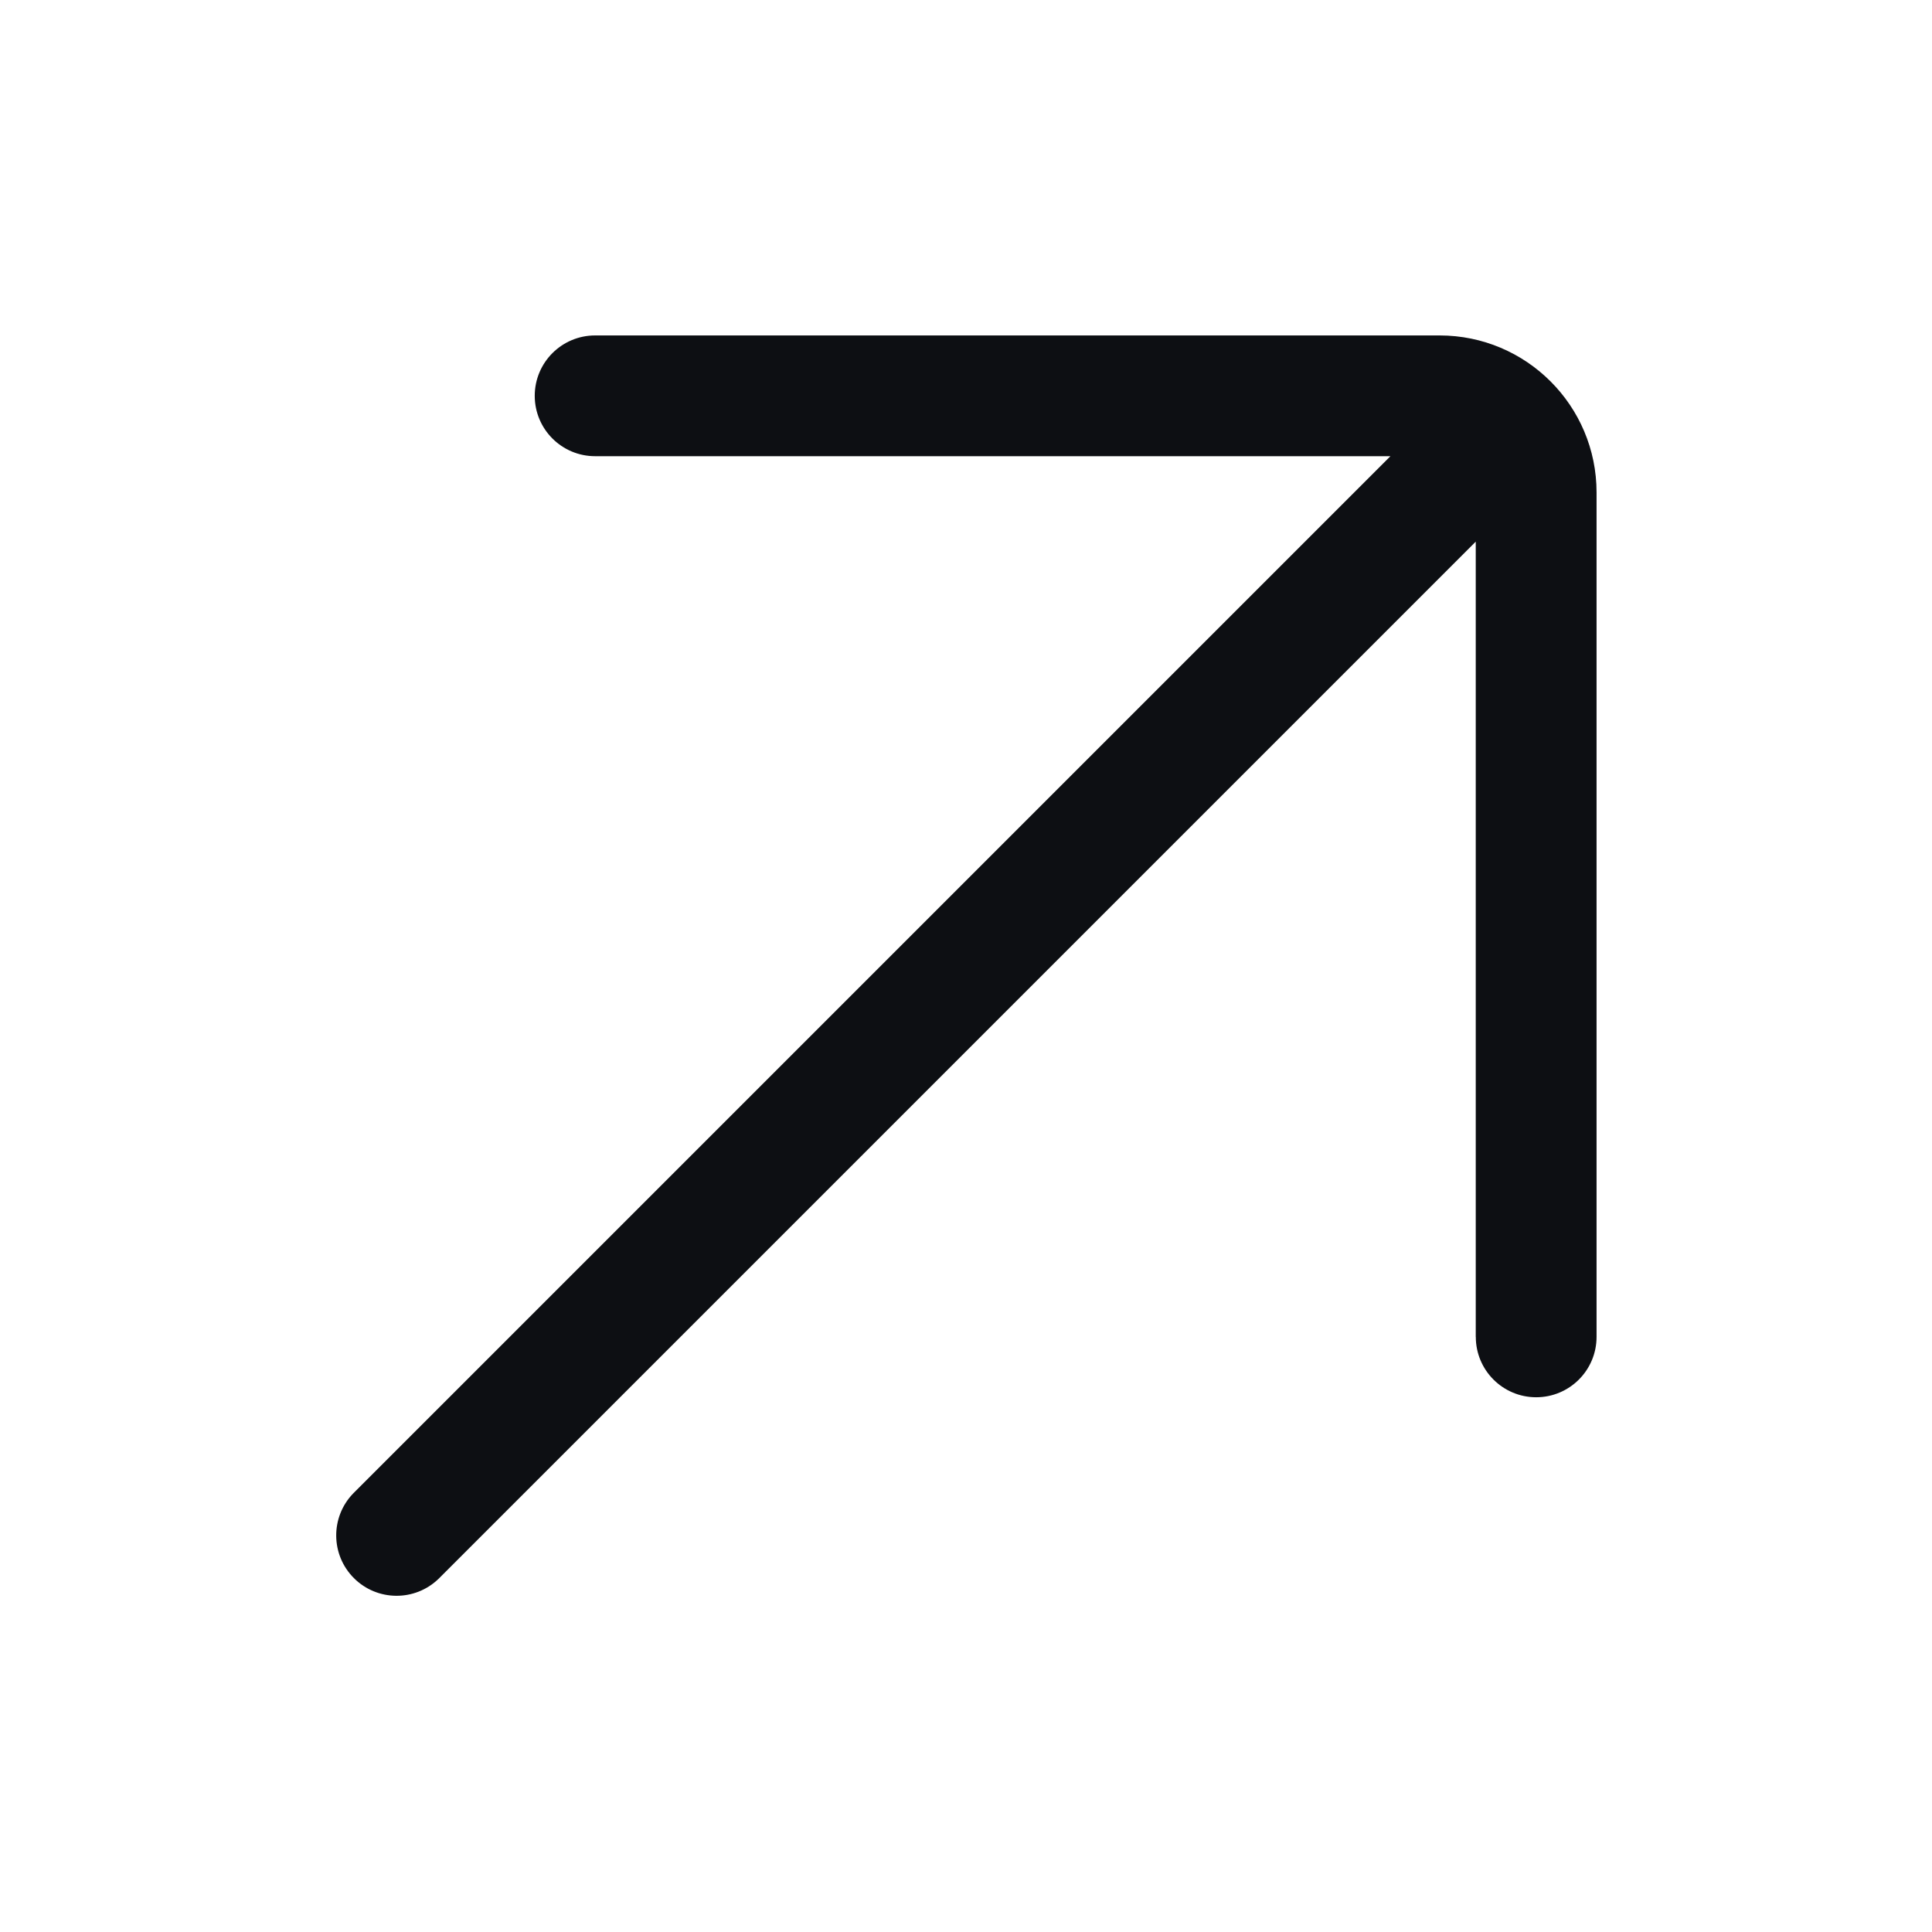
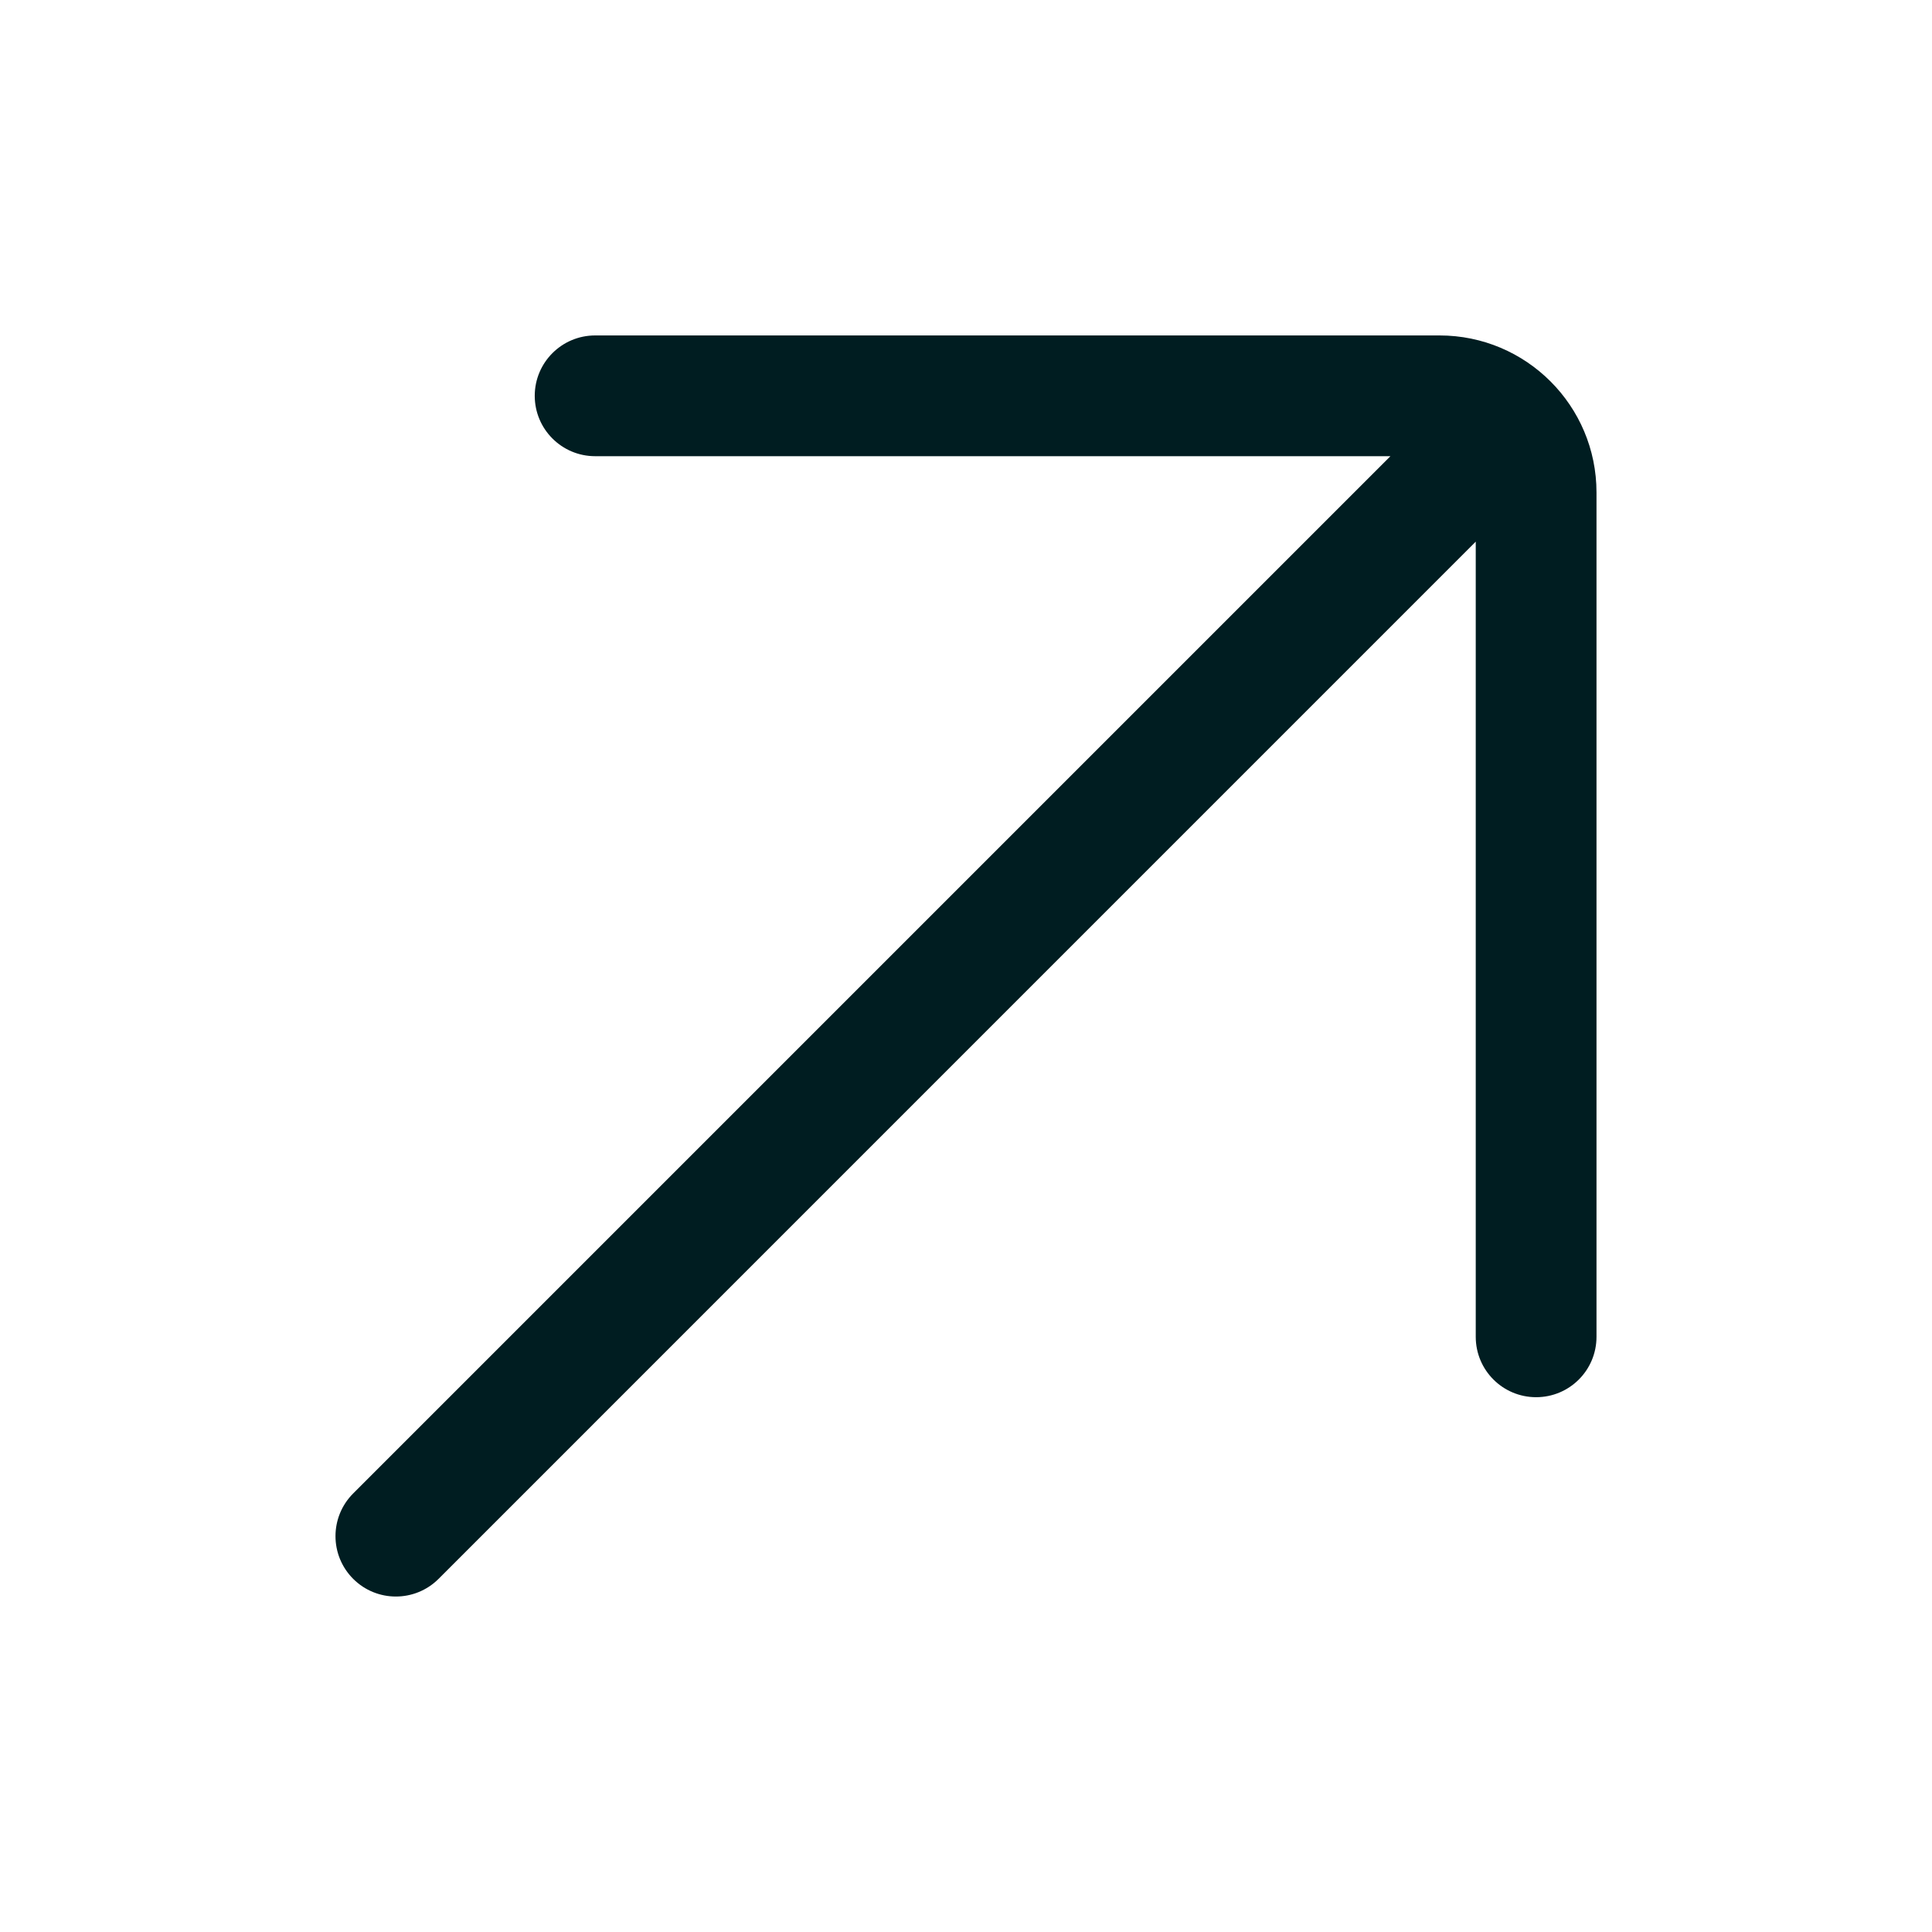
- <svg xmlns="http://www.w3.org/2000/svg" fill="none" width="32" height="32" viewBox="0 0 32 32">
-   <path fill-rule="evenodd" clip-rule="evenodd" d="M24.444 22.143a1 1 0 1 0 2 0V8.156a2.6 2.6 0 0 0-2.6-2.6H9.857a1 1 0 1 0 0 2H23.03L5.85 24.736a1 1 0 0 0 1.413 1.415l17.18-17.18v13.172Z" fill="#0D0F13" />
+ <svg xmlns="http://www.w3.org/2000/svg" width="32" height="32" viewBox="0 0 32 32" fill="none">
+   <path d="M24.443 22.142C24.443 22.695 24.891 23.142 25.443 23.142C25.996 23.142 26.443 22.695 26.443 22.142L26.443 8.156C26.443 6.72 25.279 5.556 23.843 5.556L9.857 5.556C9.305 5.556 8.857 6.004 8.857 6.556C8.857 7.108 9.305 7.556 9.857 7.556L23.03 7.556L5.85 24.736C5.459 25.127 5.459 25.76 5.85 26.151C6.24 26.541 6.873 26.541 7.264 26.151L24.443 8.971L24.443 22.142Z" fill="#001D21" />
</svg>
